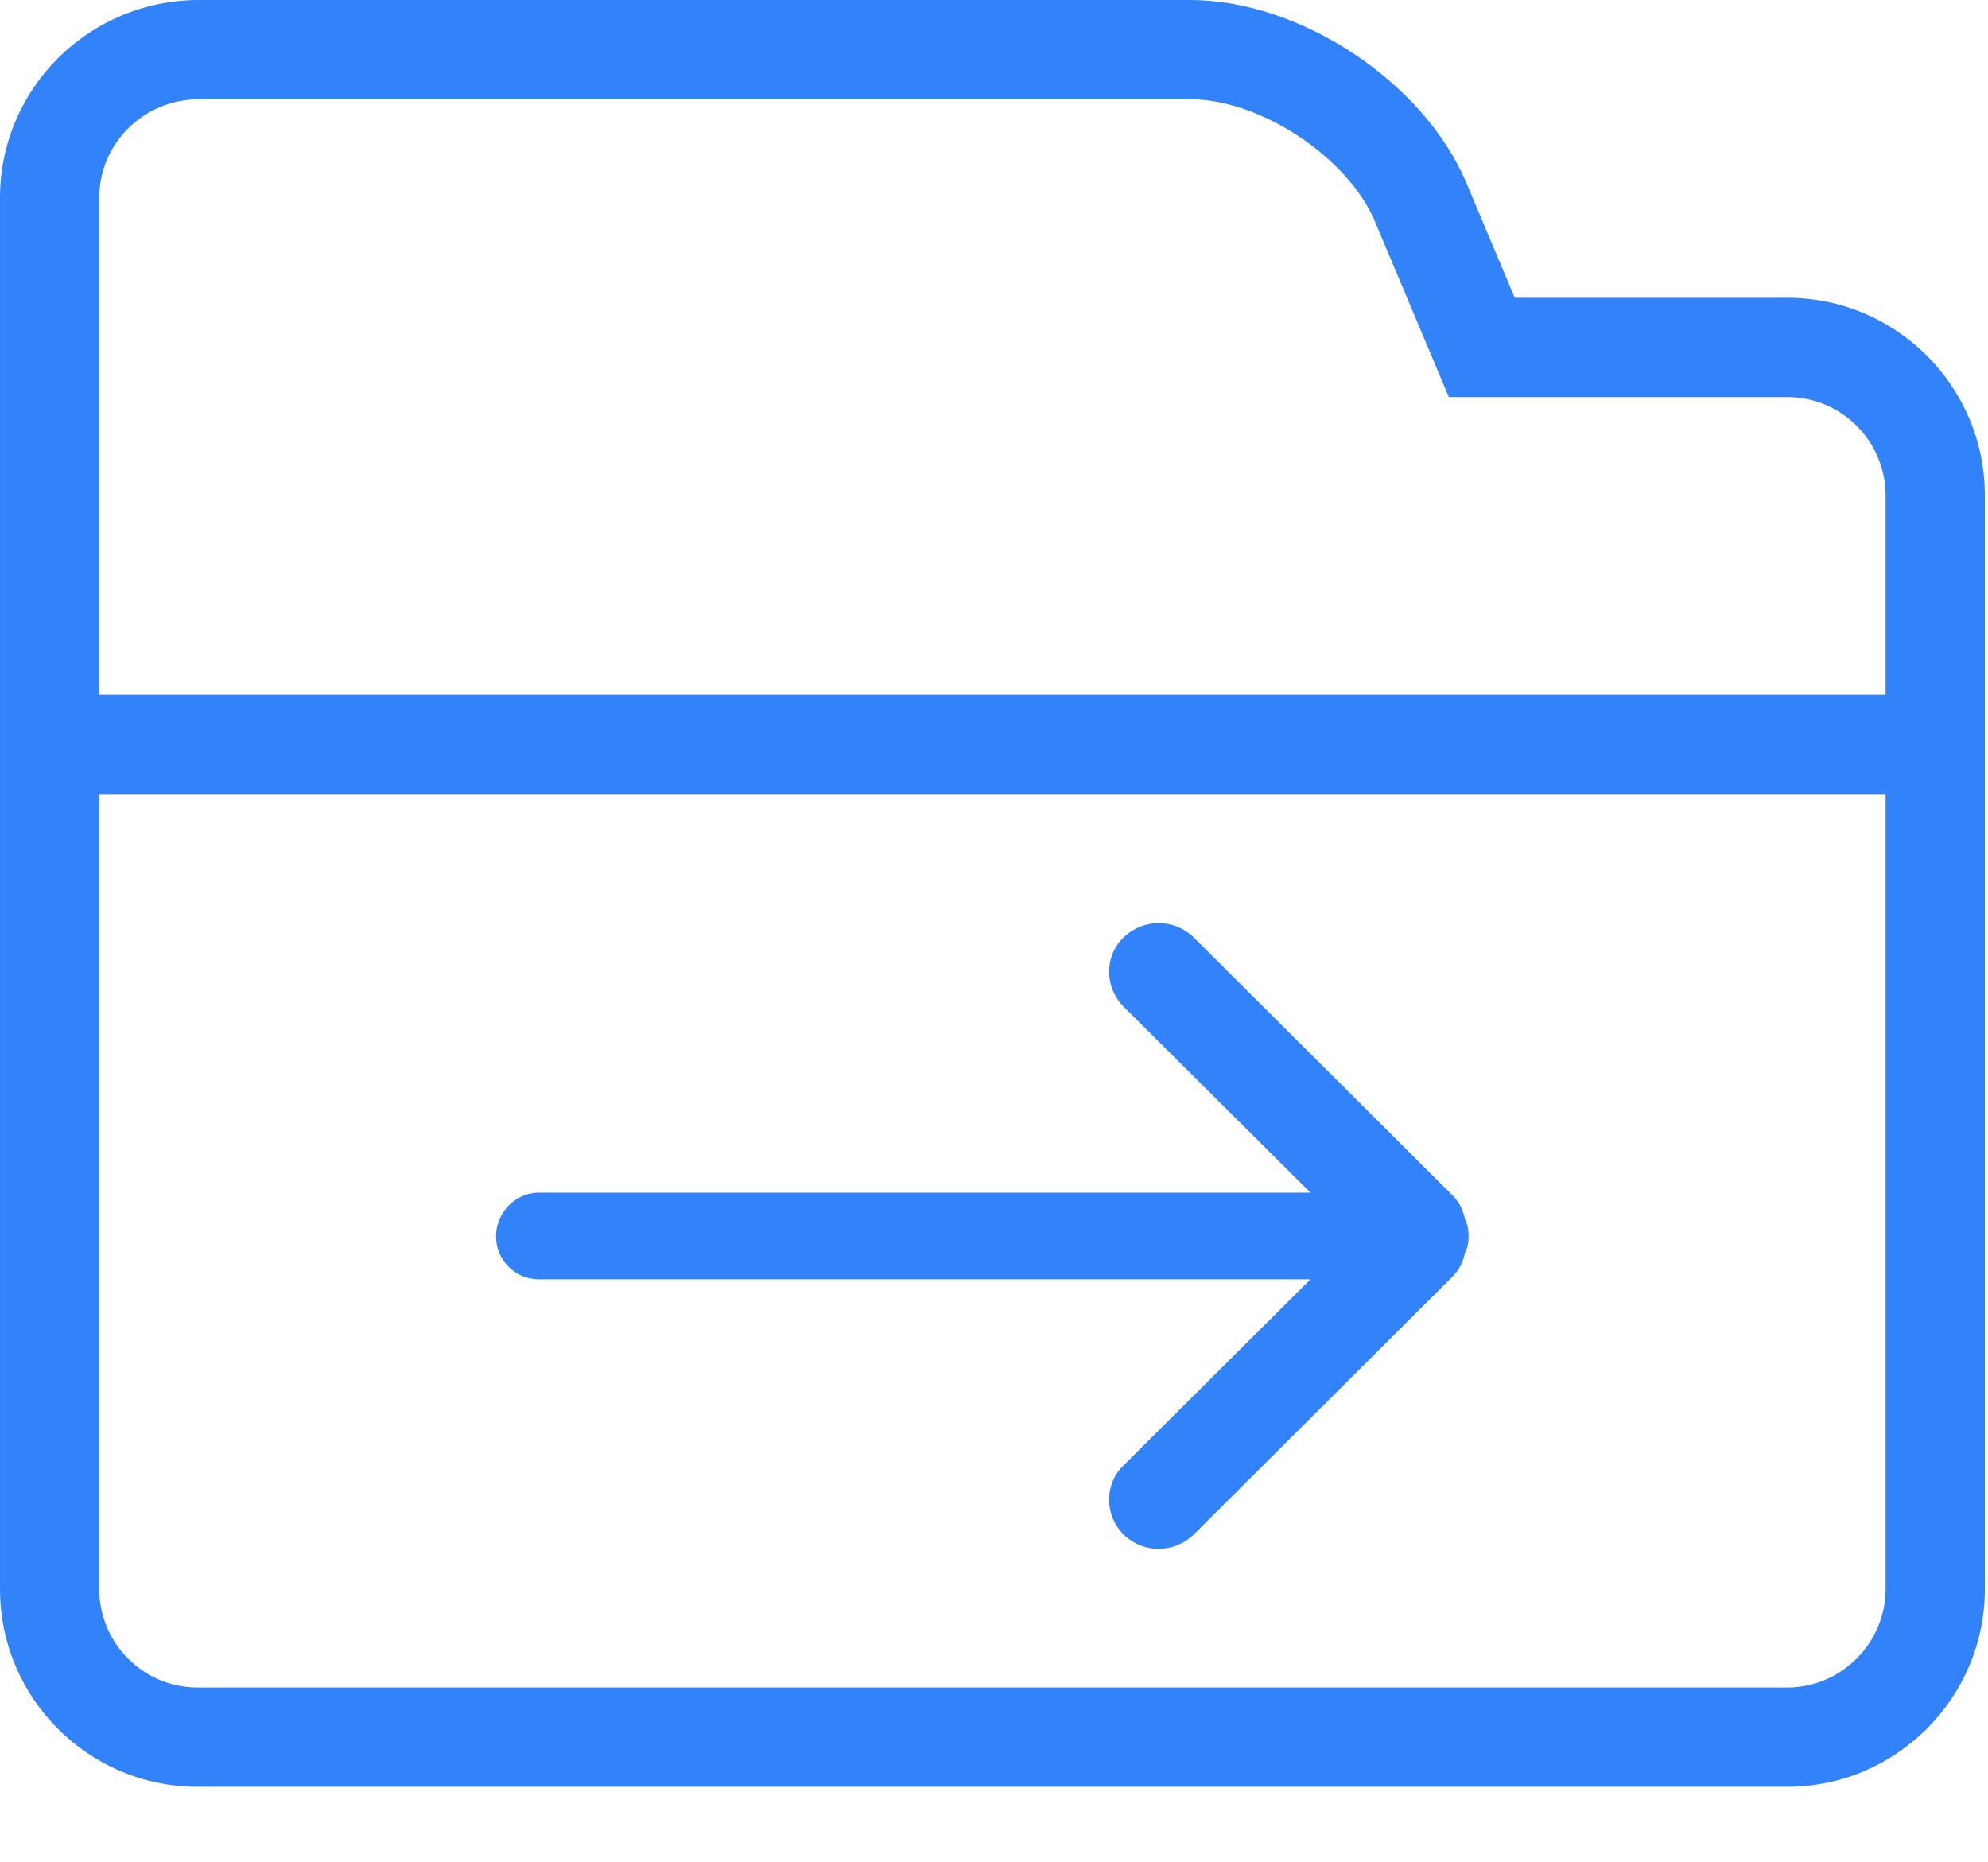
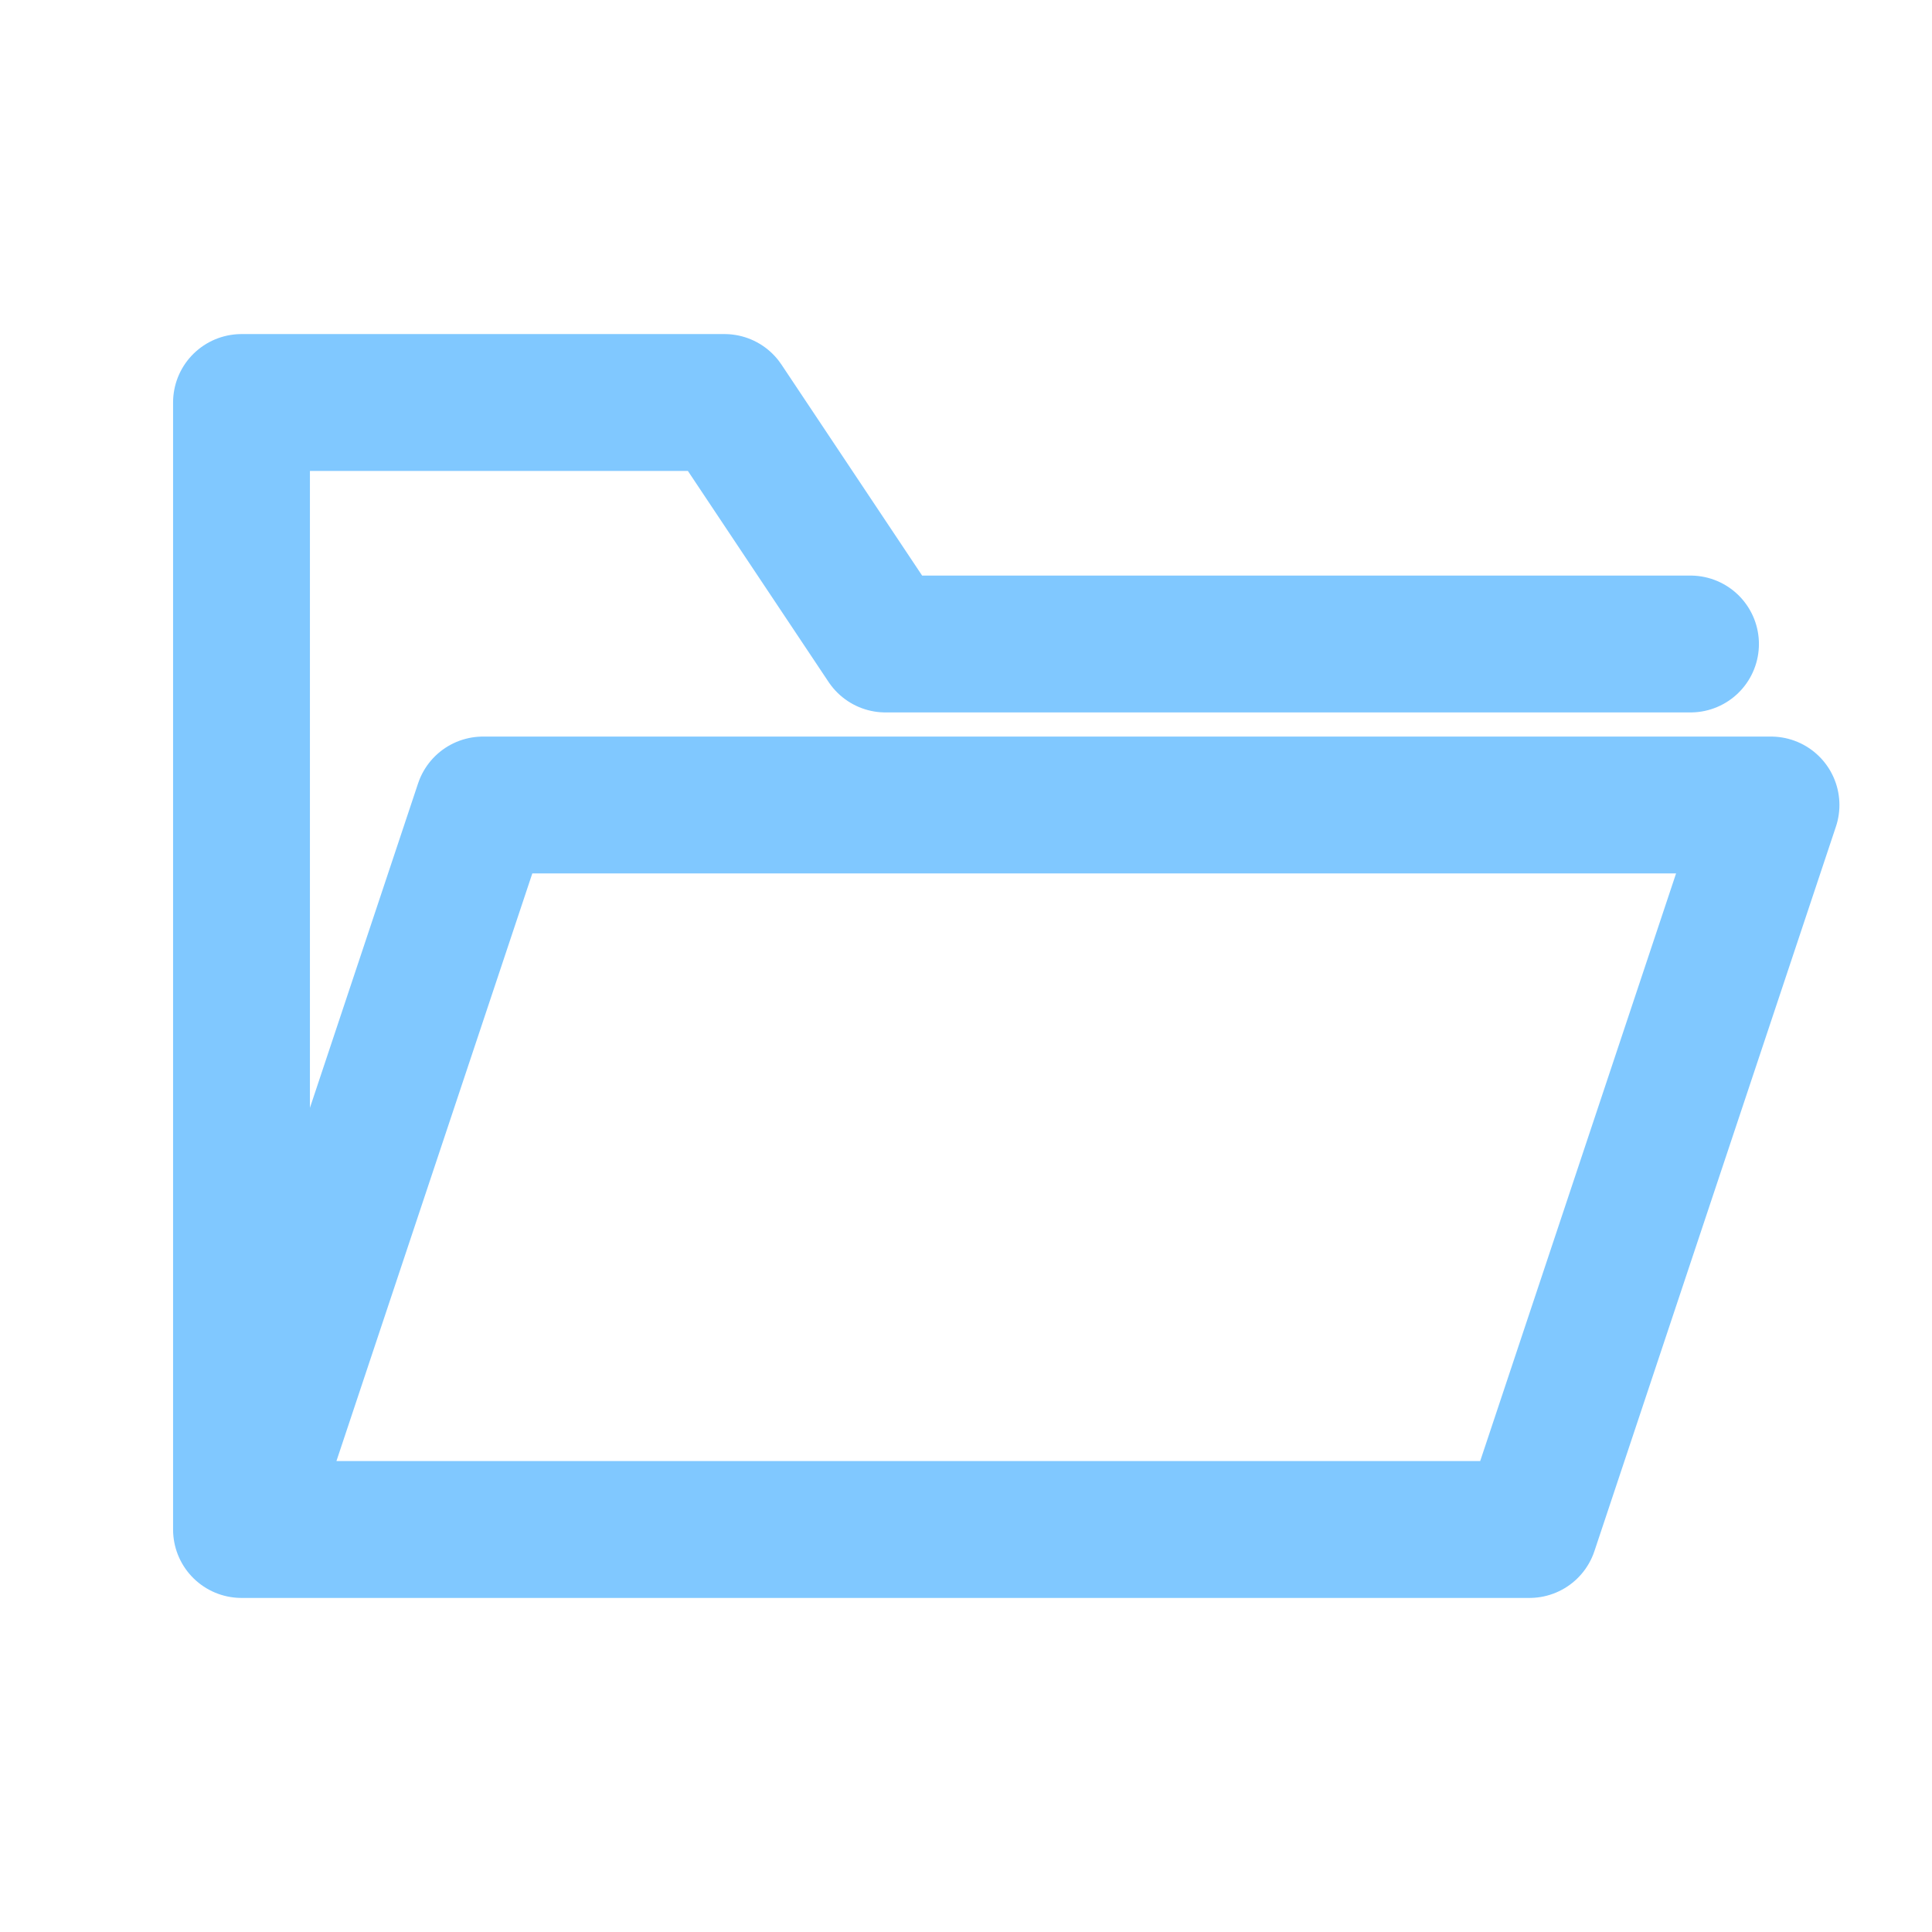
- <svg xmlns="http://www.w3.org/2000/svg" t="1681196944605" class="icon" viewBox="0 0 1094 1024" version="1.1" p-id="45104" width="34.188" height="32">
-   <path d="M1092.267 272.623 1092.267 874.257C1092.267 934.336 1043.212 983.04 983.543 983.04L108.724 983.04C48.677 983.04 0 934.249 0 874.257L0 341.344 0 108.763C0 48.695 48.991 0 109.547 0L655.04 0C715.541 0 783.591 45.135 806.966 100.65L833.572 163.84 983.543 163.84C1043.589 163.84 1092.267 212.631 1092.267 272.623L1092.267 272.623ZM833.572 218.453 797.31 218.453 783.238 185.033 756.632 121.843C741.781 86.572 693.559 54.613 655.04 54.613L109.547 54.613C79.089 54.613 54.613 78.922 54.613 108.763L54.613 341.344 54.613 874.257C54.613 904.13 78.883 928.427 108.724 928.427L983.543 928.427C1013.203 928.427 1037.653 904.021 1037.653 874.257L1037.653 272.623C1037.653 242.75 1013.384 218.453 983.543 218.453L833.572 218.453ZM1010.347 436.907 1037.653 436.907 1037.653 382.293 1010.347 382.293 81.92 382.293 54.613 382.293 54.613 436.907 81.92 436.907 1010.347 436.907ZM799.324 657.654 656.779 515.604C645.964 505.284 629.254 505.284 618.454 515.604 607.624 525.924 607.624 543.129 618.454 553.945L721.174 656.17 296.549 656.17C283.768 656.17 272.962 666.985 272.962 680.26 272.962 693.535 283.769 703.855 296.549 703.855L721.174 703.855 618.454 806.095C607.624 816.415 607.624 833.621 618.454 844.428 629.254 854.756 645.964 854.756 656.779 844.428L799.324 702.386C803.254 698.447 805.219 694.023 806.209 689.111 807.679 686.65 808.174 683.211 808.174 680.26 808.174 677.312 807.679 673.379 806.209 670.922 805.219 666.009 803.254 661.583 799.324 657.654Z" fill="#3282FA" p-id="45105" />
+ <svg xmlns="http://www.w3.org/2000/svg" width="24" height="24" viewBox="0 0 24 24" fill="none" stroke="#80C8FF" stroke-width="1.7" stroke-linecap="round" stroke-linejoin="round">
+   <path d="M3 19V5h6l2 3h10M3 19l3-9h16l-3 9z" />
</svg>
